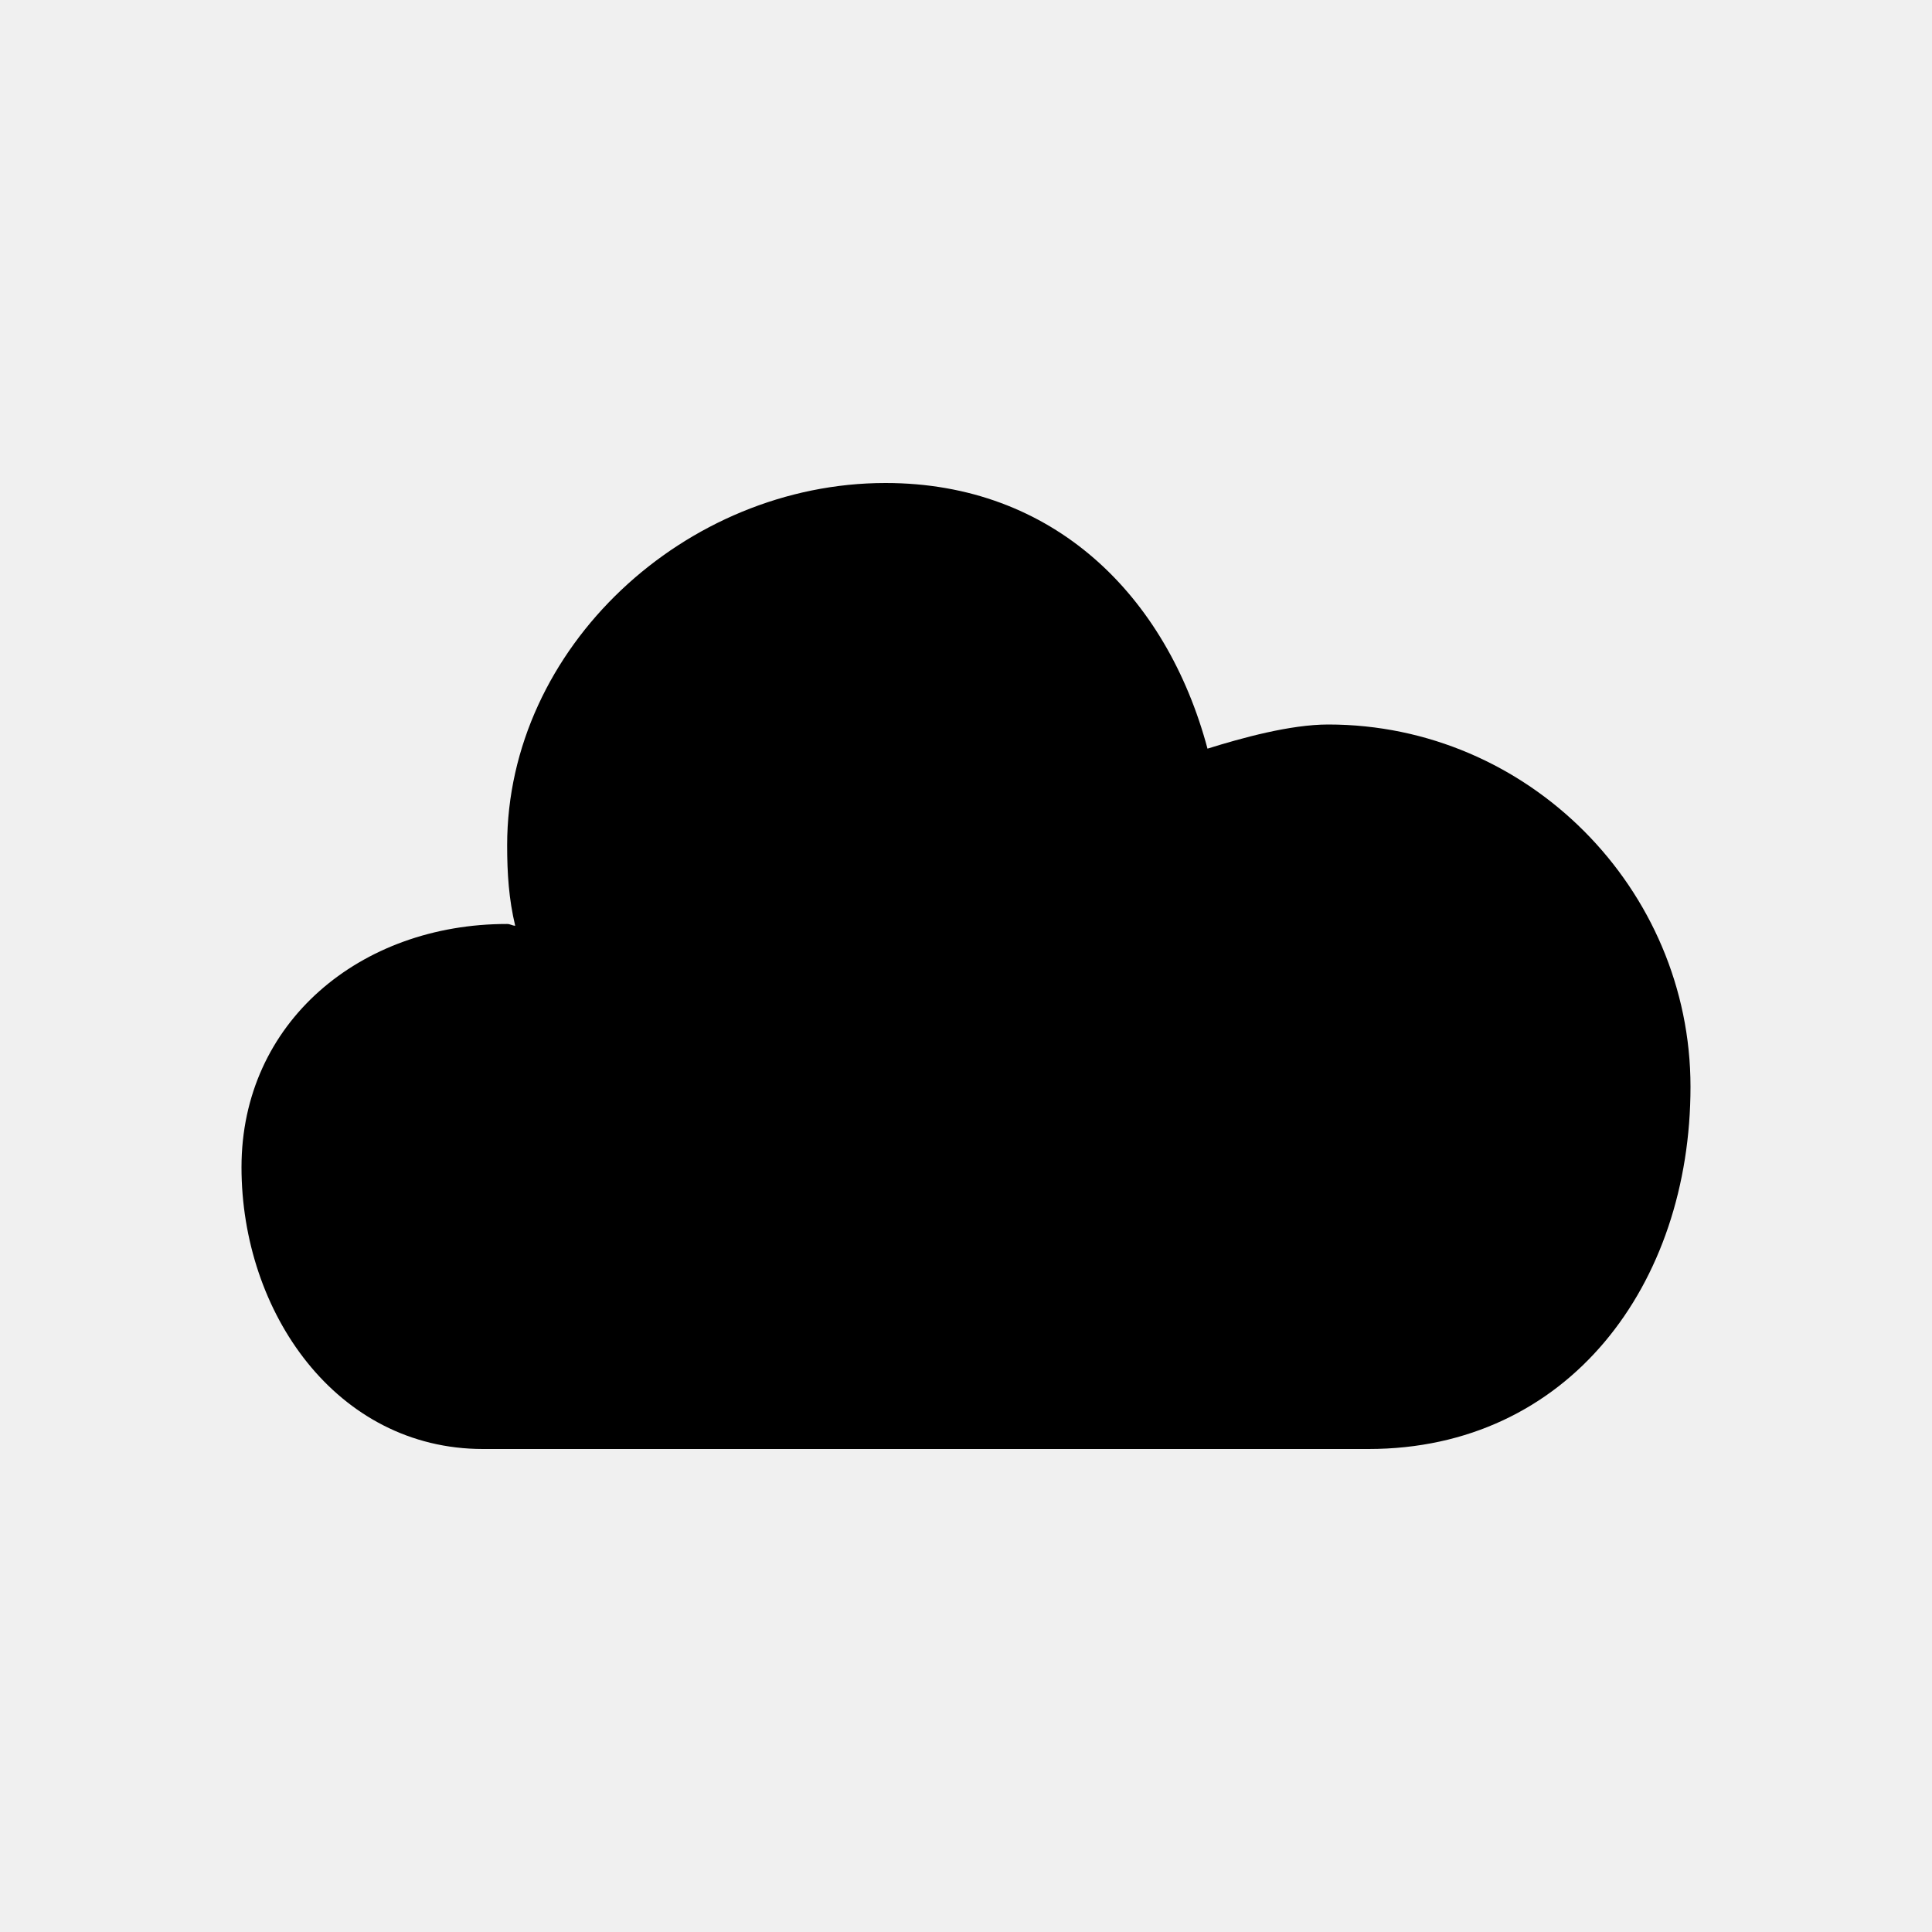
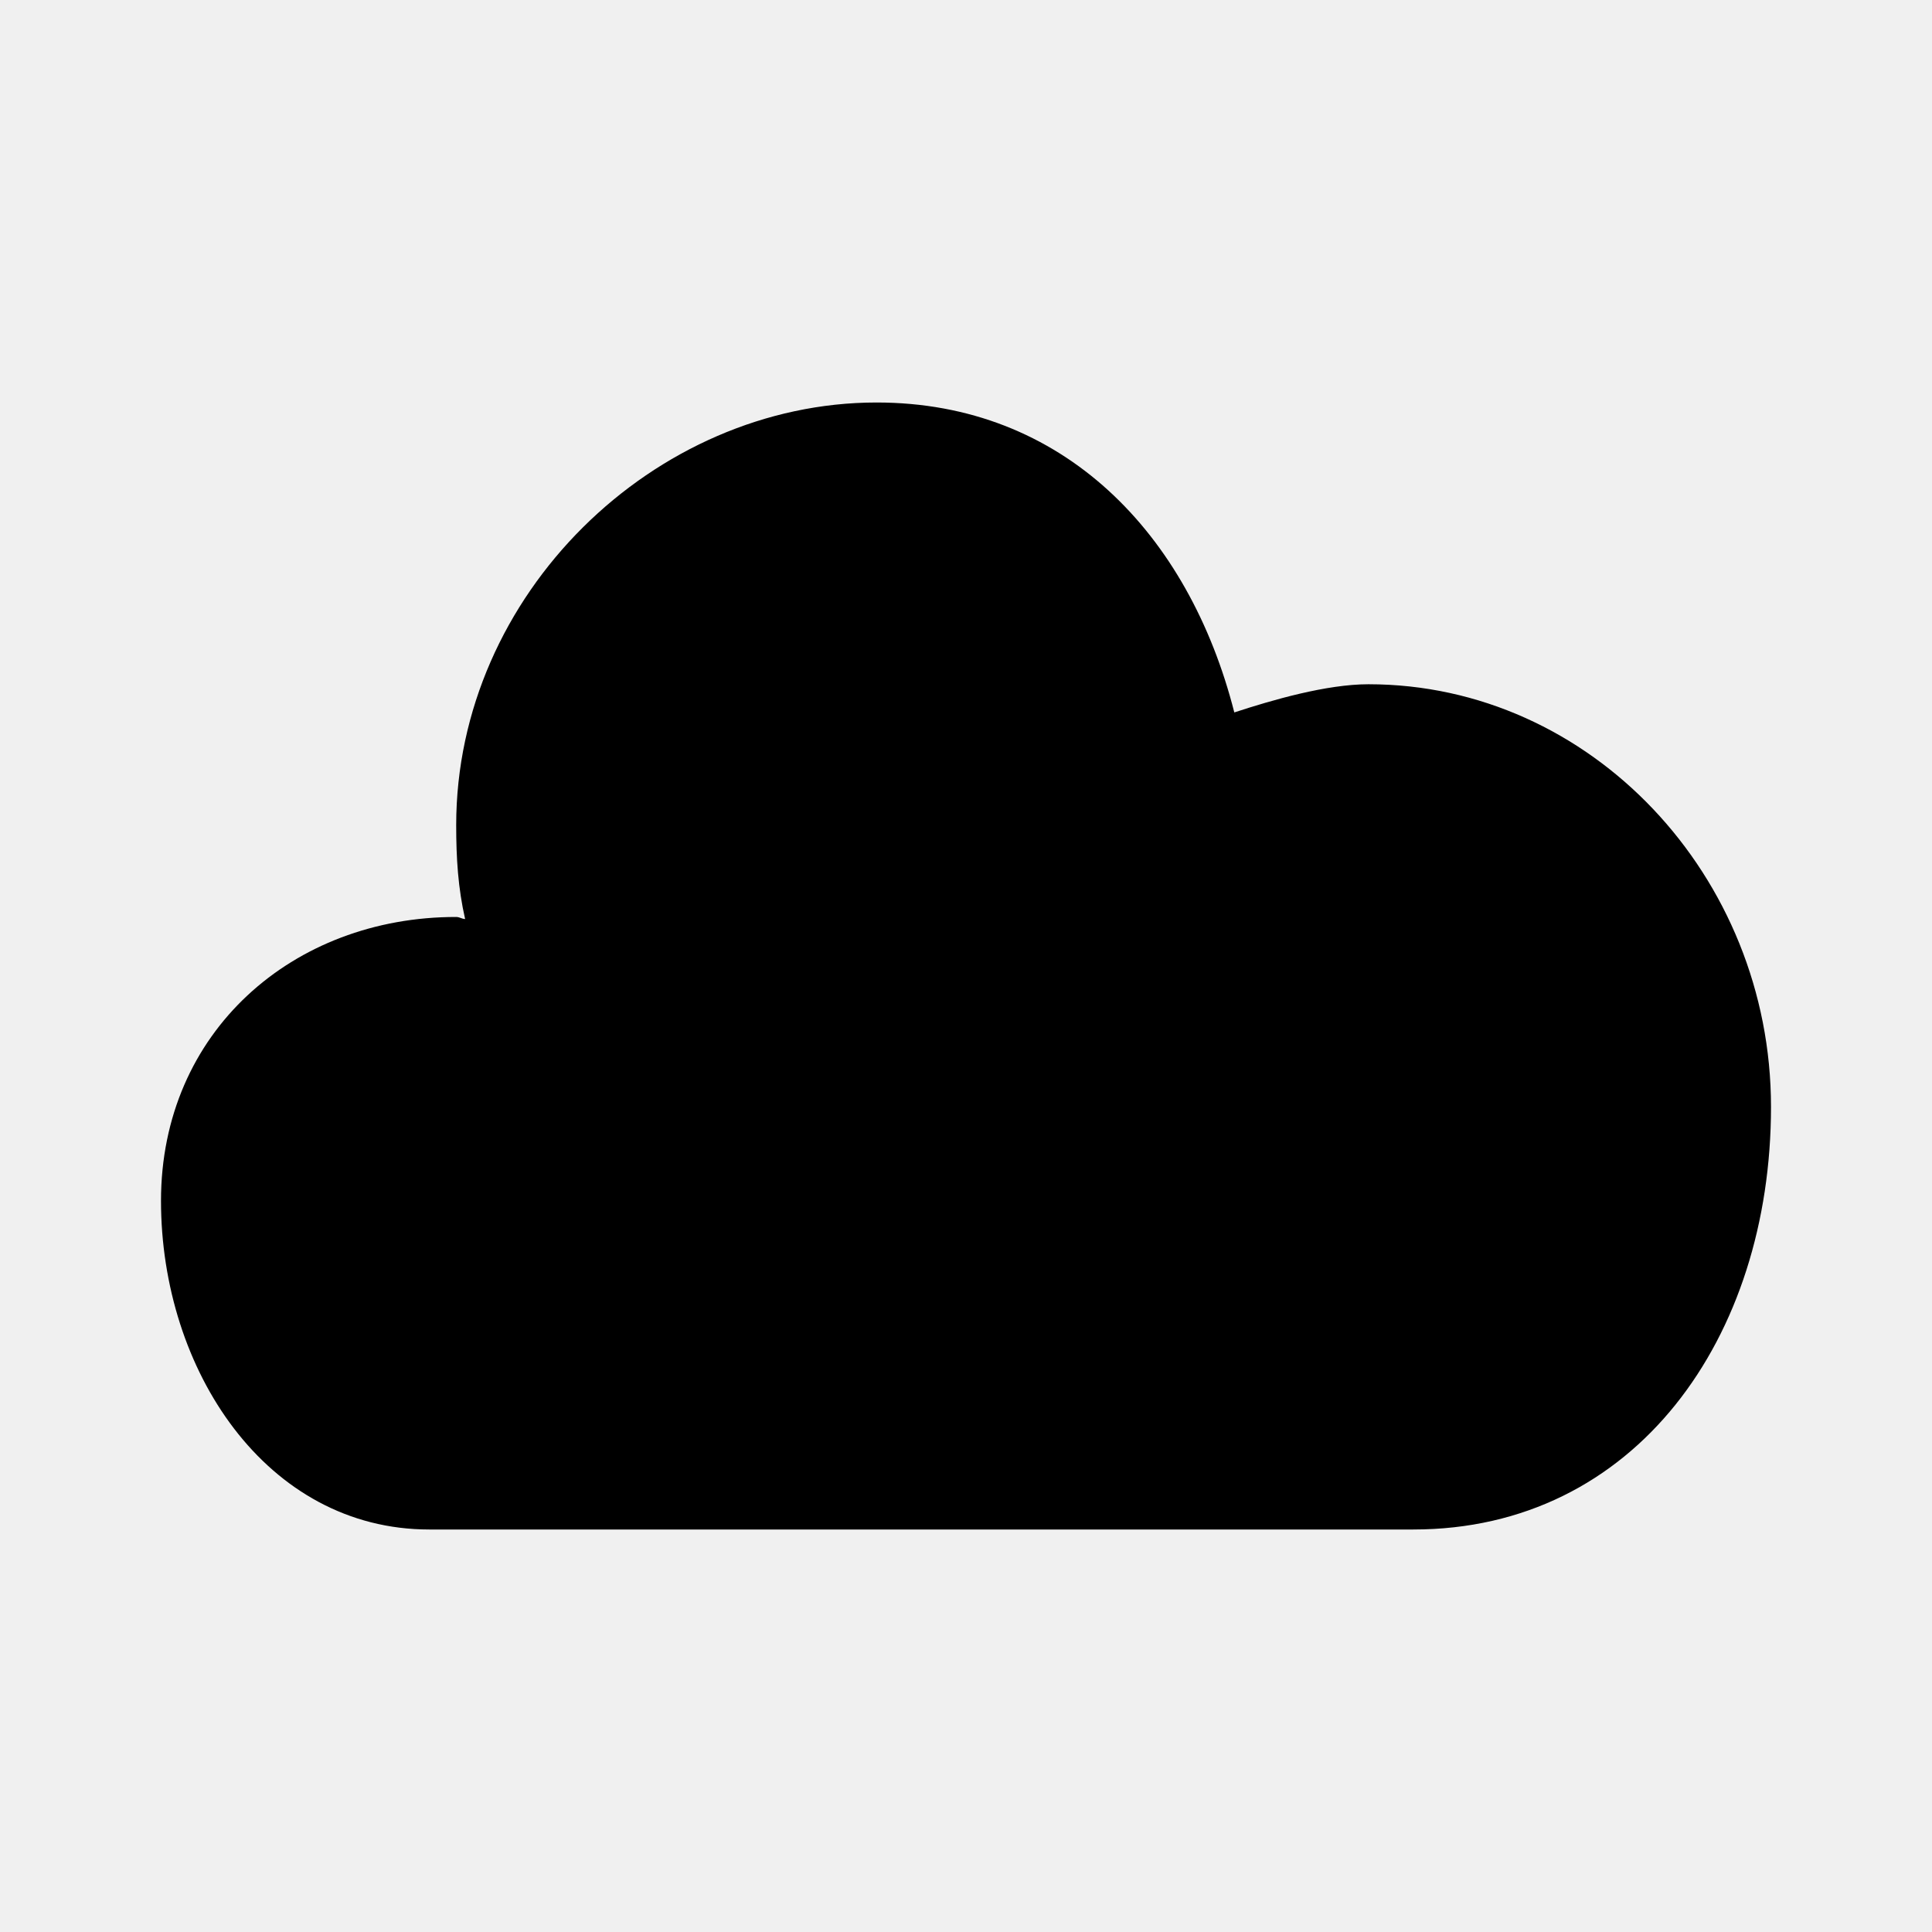
<svg xmlns="http://www.w3.org/2000/svg" width="24" height="24" viewBox="0 0 24 24" fill="none">
-   <g clip-path="url(#clip0_3499_36206)">
-     <path d="M17 18C19.485 18 21 15.957 21 13.5C21 11.043 18.985 9 16.5 9C16.029 9 15.426 9.167 15 9.3C14.49 7.396 13.086 6 11 6C8.515 6 6.3 8.043 6.3 10.5C6.3 10.855 6.321 11.169 6.4 11.5C6.36 11.498 6.339 11.478 6.299 11.478C4.477 11.477 3 12.699 3 14.5C3 16.301 4.178 18 6 18H17Z" fill="black" />
+   <g clip-path="url(#clip0_11380_43528)">
+     <path d="M17.556 19C20.317 19 22 16.616 22 13.75C22 10.883 19.761 8.5 17 8.5C16.477 8.5 15.807 8.695 15.333 8.85C14.767 6.629 13.207 5 10.889 5C8.128 5 5.667 7.383 5.667 10.25C5.667 10.664 5.69 11.03 5.778 11.417C5.733 11.414 5.71 11.391 5.666 11.391C3.641 11.39 2 12.816 2 14.917C2 17.018 3.309 19 5.333 19H17.556Z" fill="black" />
  </g>
  <defs>
-     <clipPath id="clip0_3499_36206">
+     <clipPath id="clip0_11380_43528">
      <rect width="24" height="24" fill="white" />
    </clipPath>
  </defs>
</svg>
